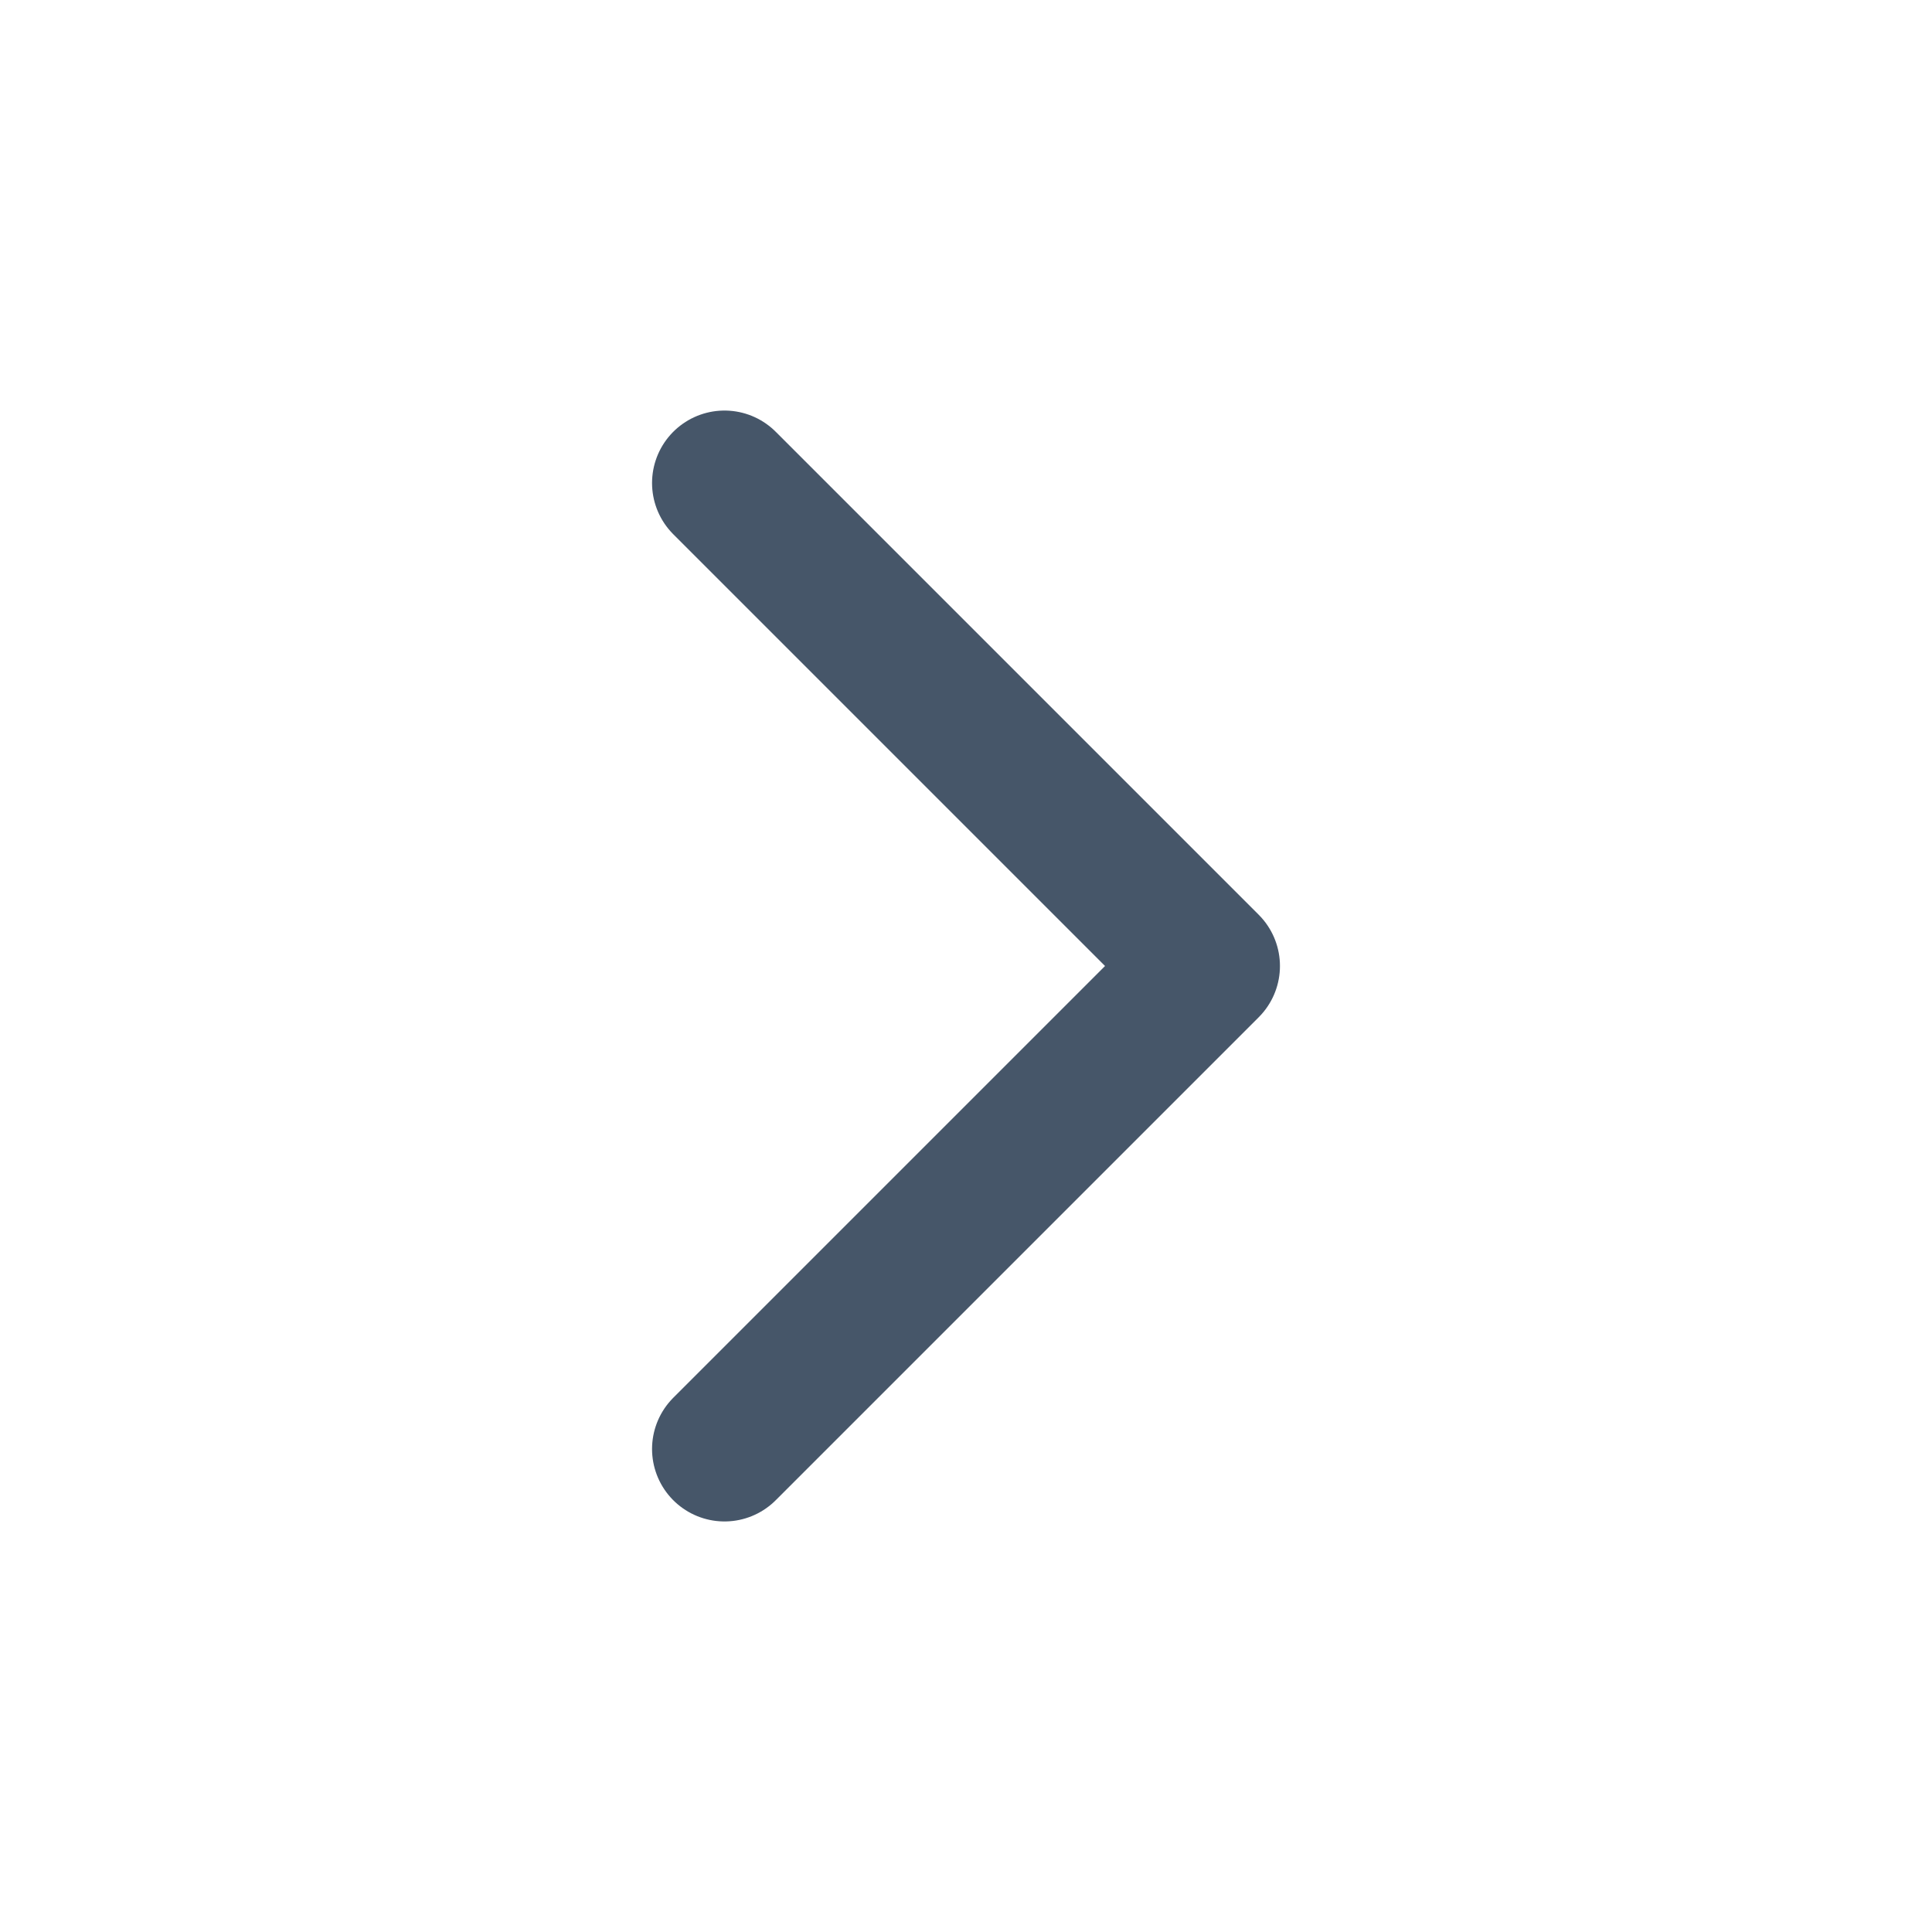
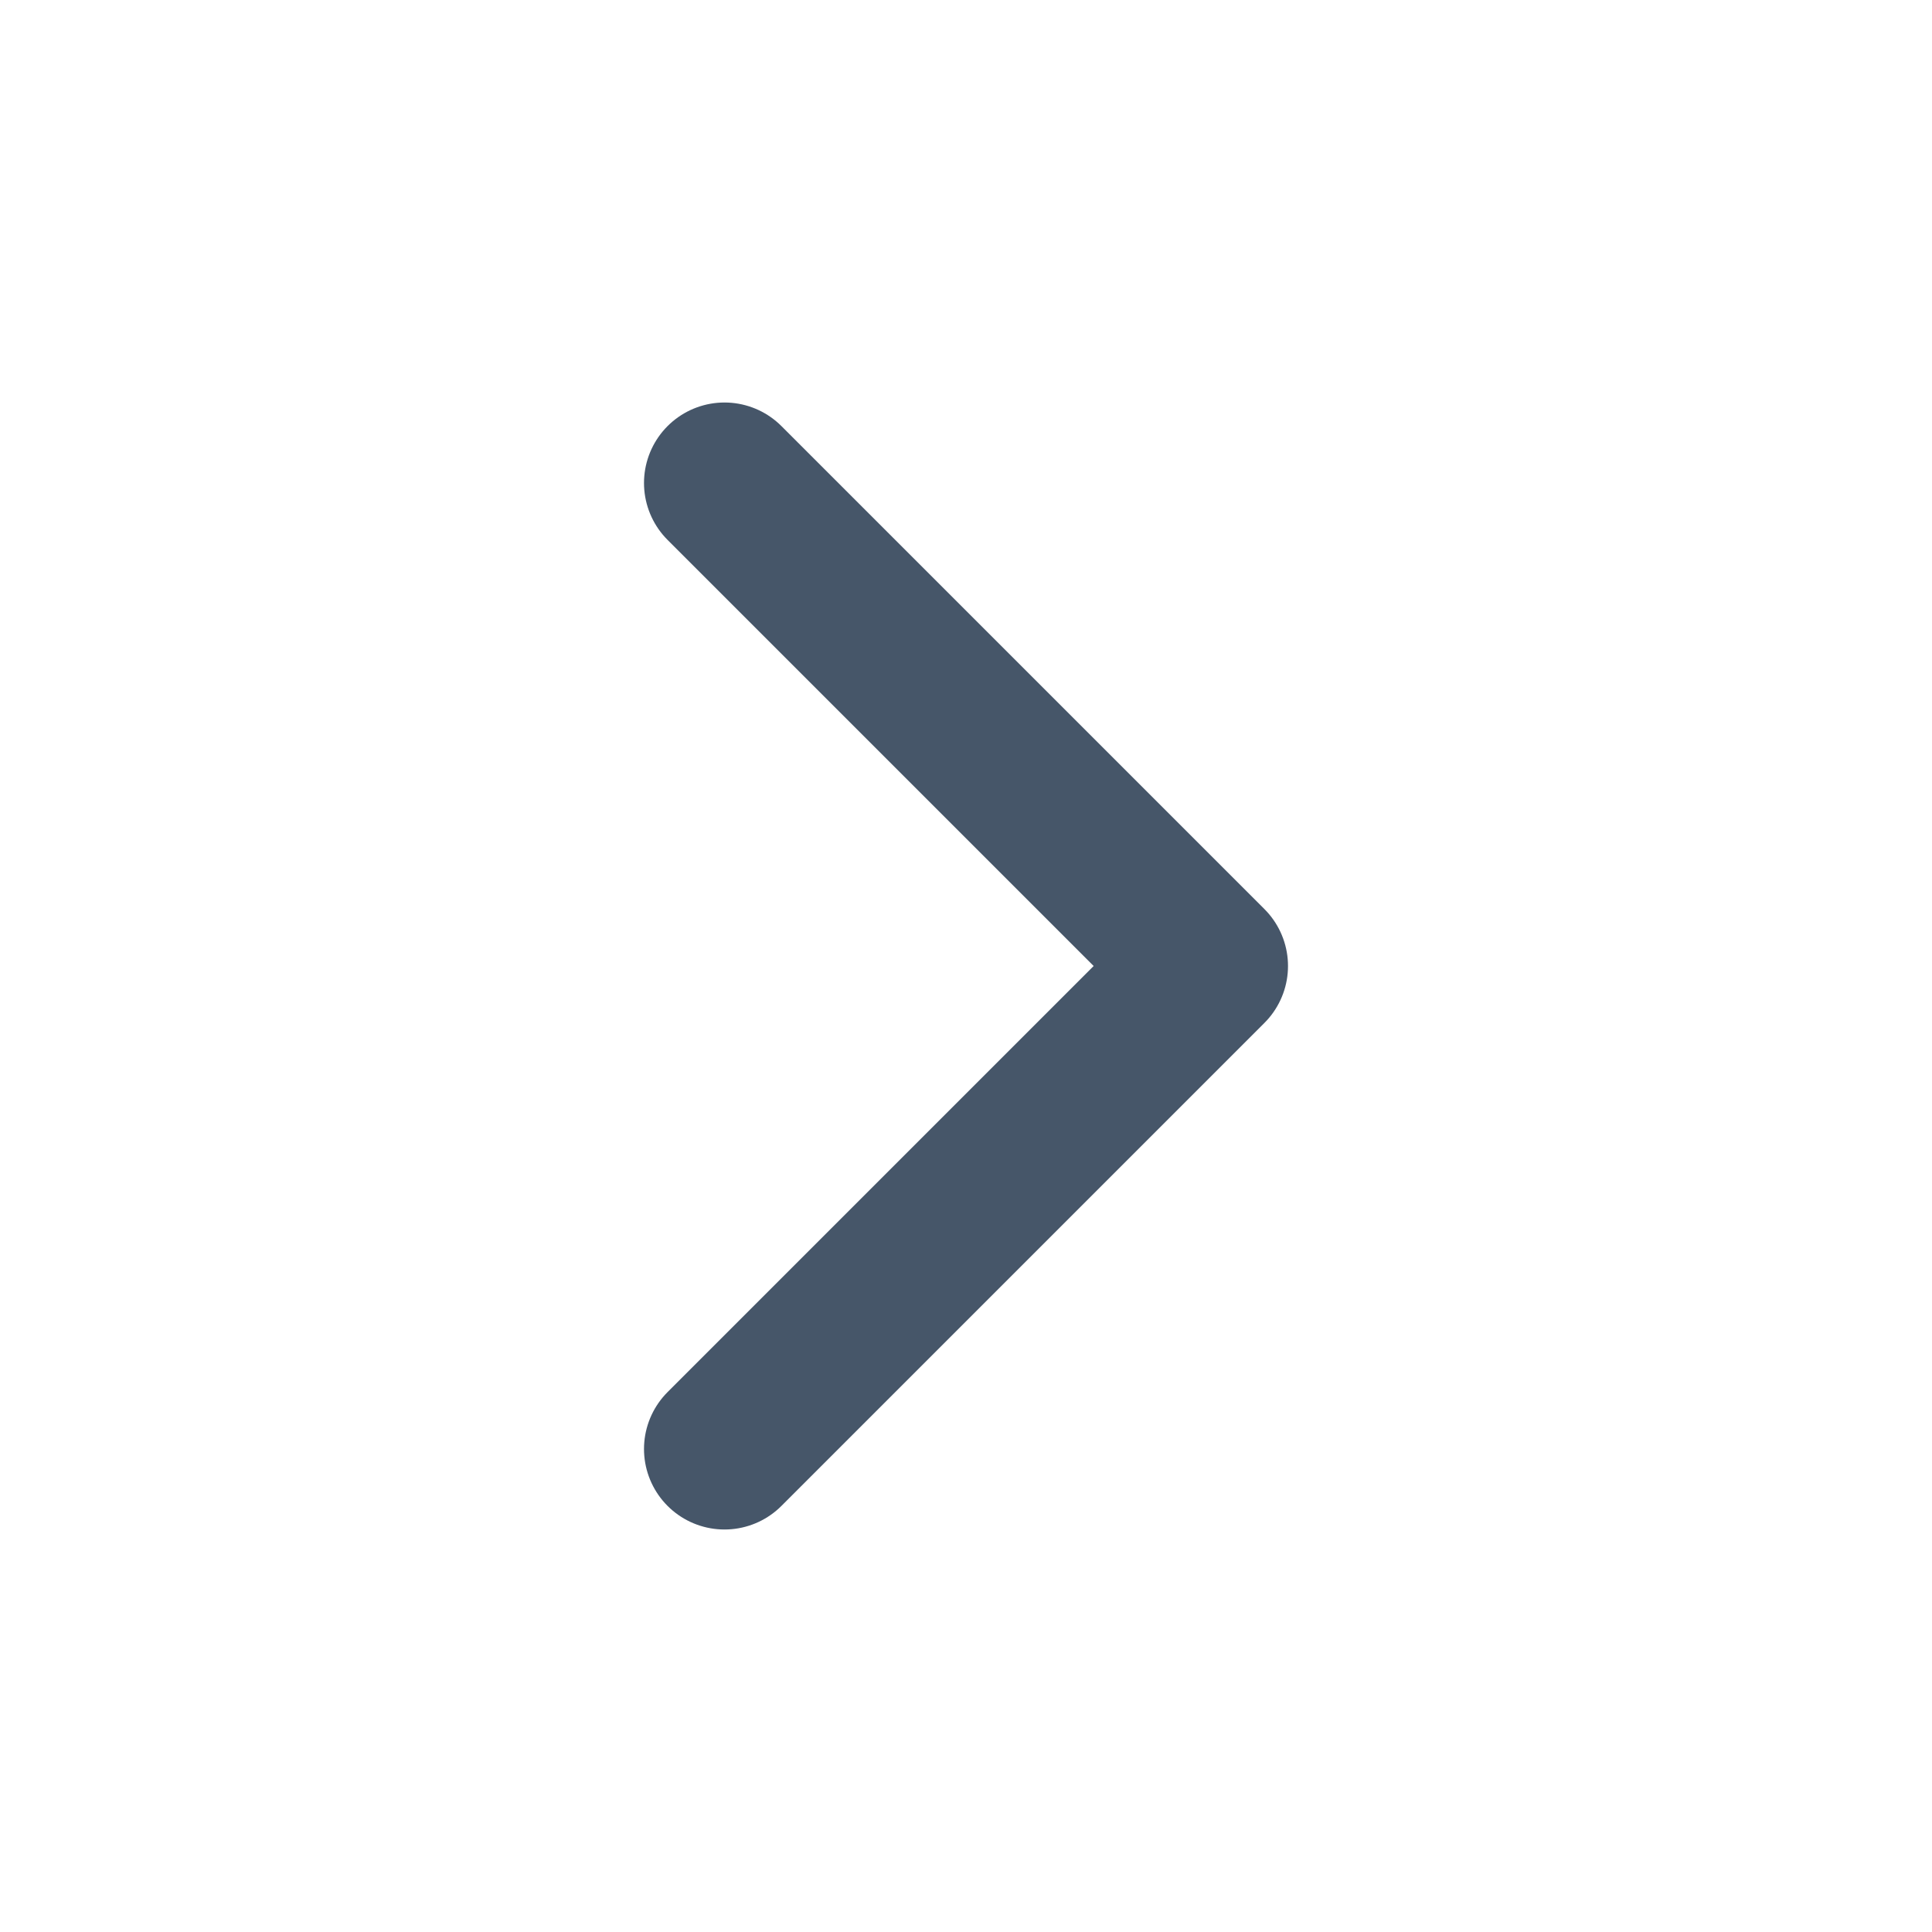
- <svg xmlns="http://www.w3.org/2000/svg" width="24" height="24" viewBox="0 0 24 24">
-   <path d="m9 6 6 6-6 6" fill="none" stroke="#465669" stroke-width="1.8" stroke-linecap="round" stroke-linejoin="round" />
+ <svg xmlns="http://www.w3.org/2000/svg" width="24" height="24" viewBox="0 0 24 24" fill="none" stroke="#465669" stroke-width="2" stroke-linecap="round" stroke-linejoin="round">
+   <path d="M9 6l6 6l-6 6" />
</svg>
